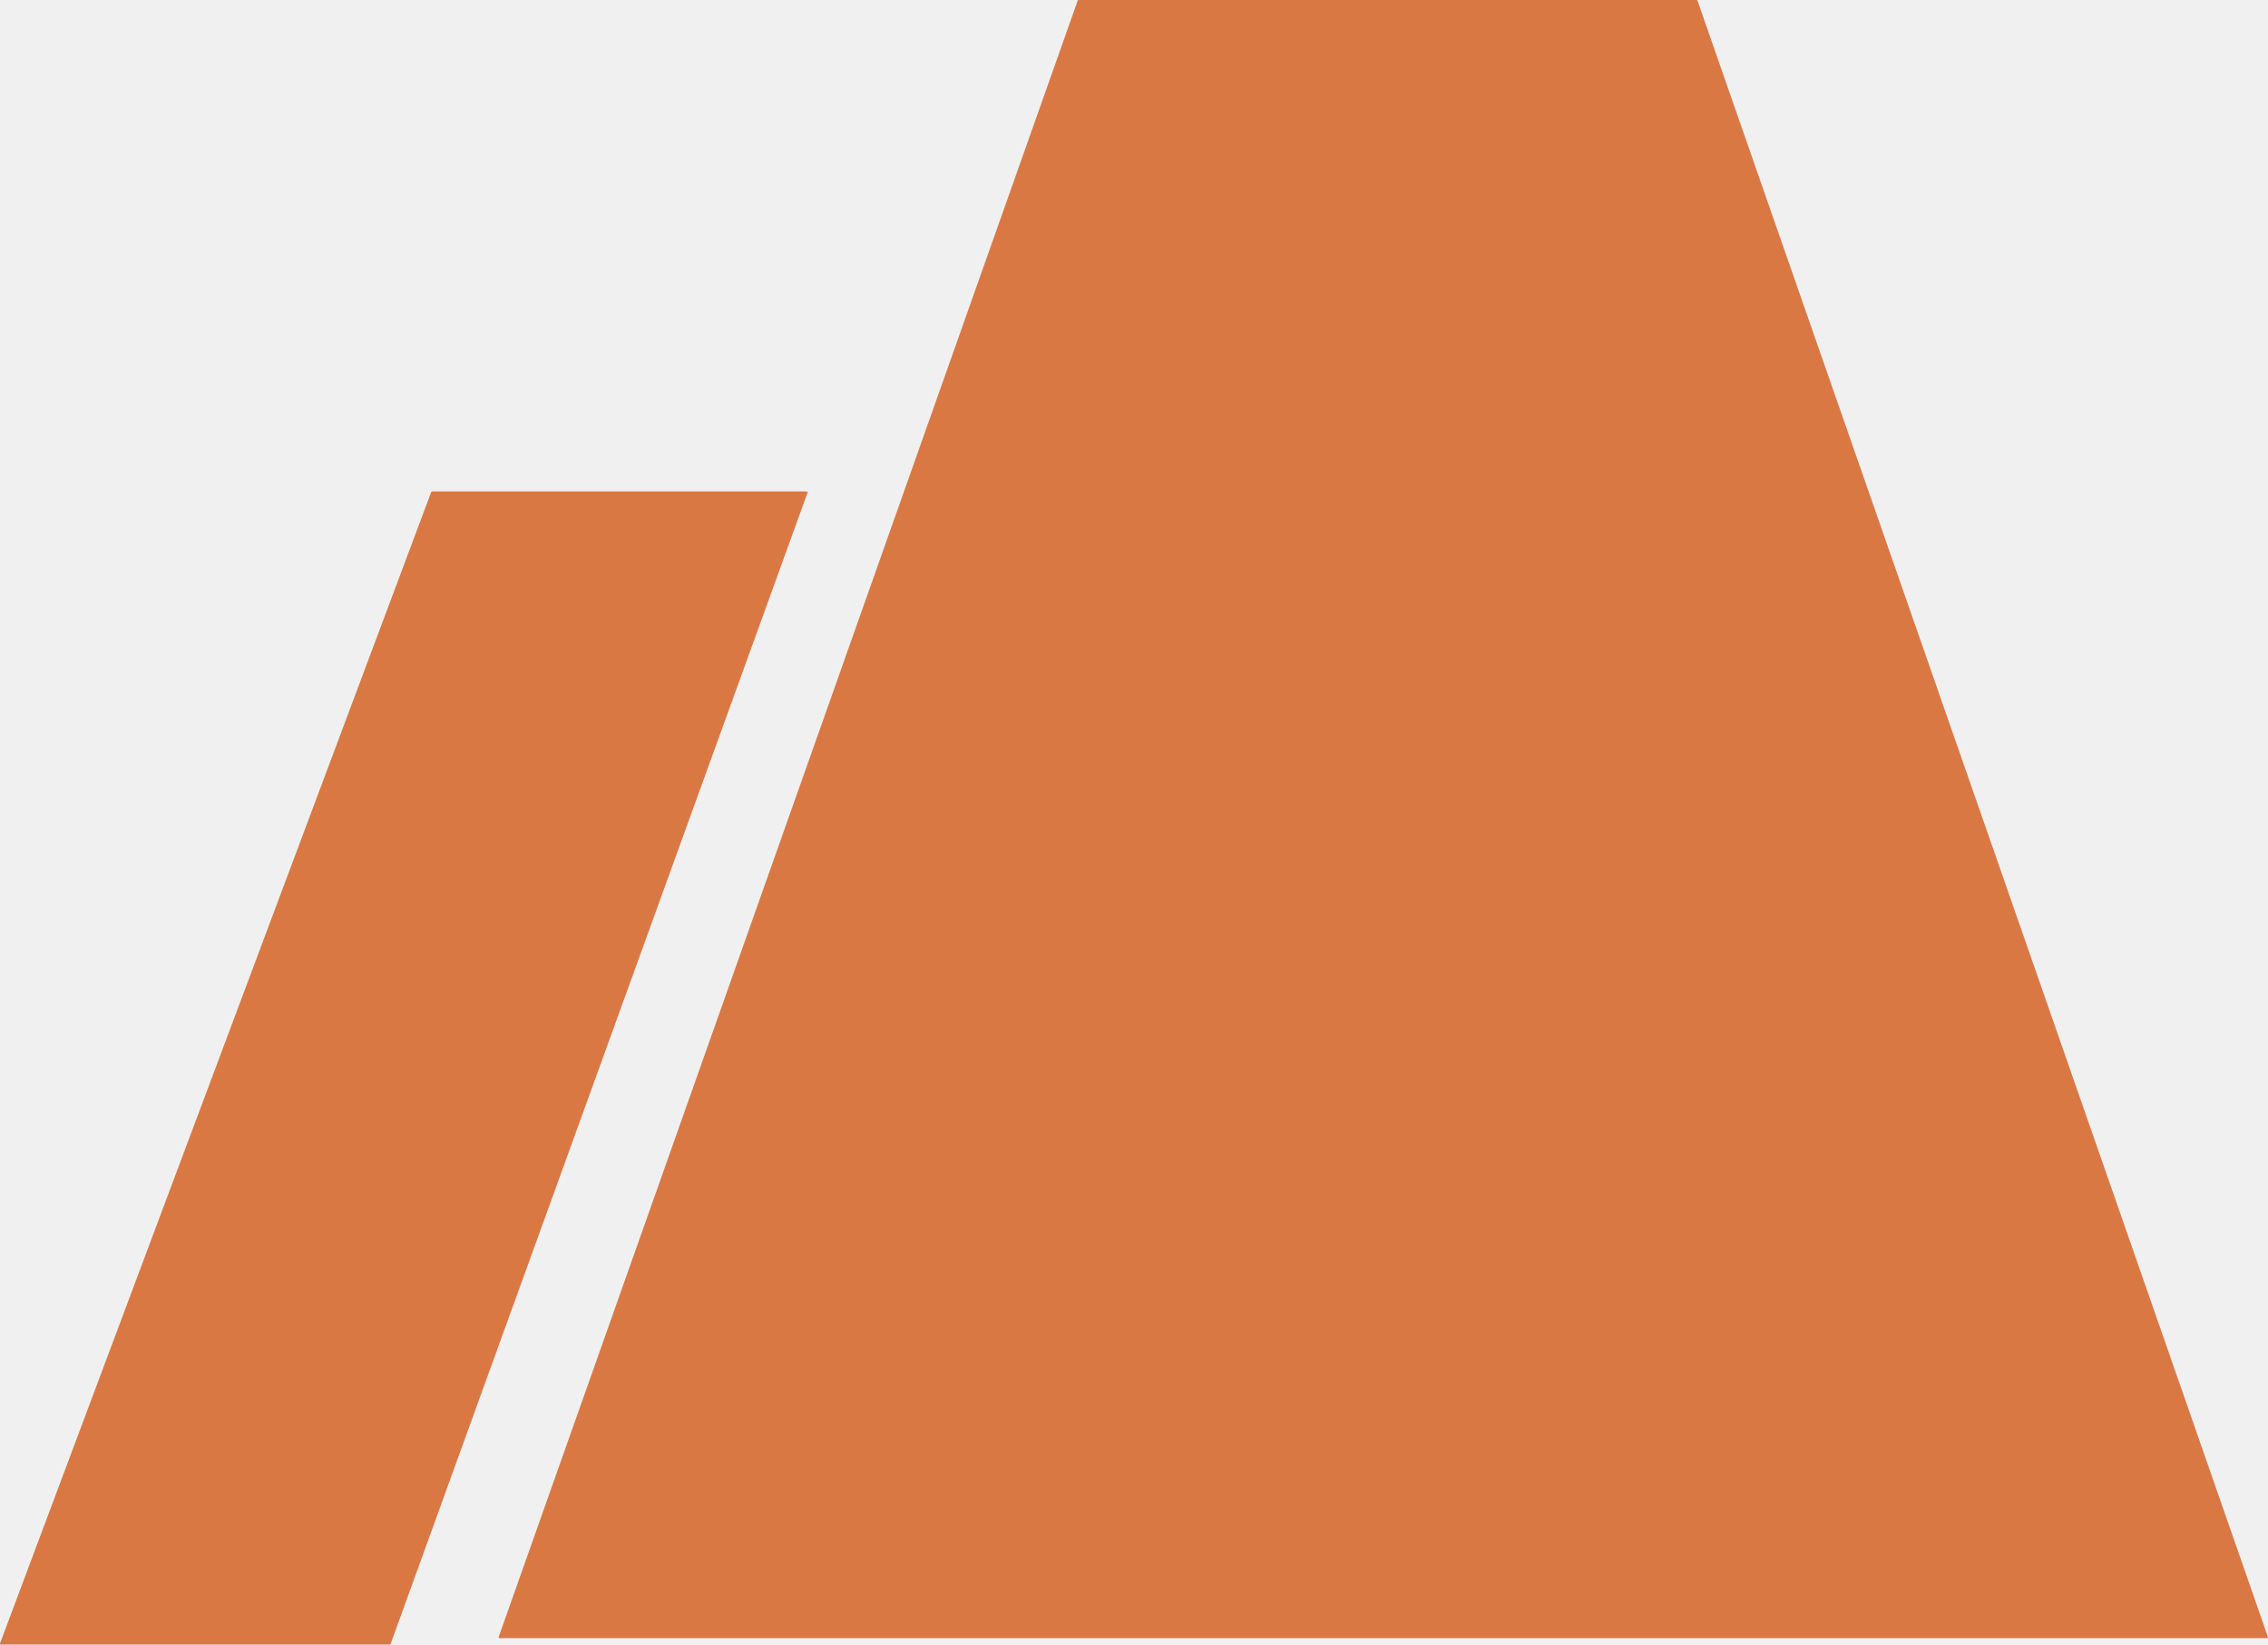
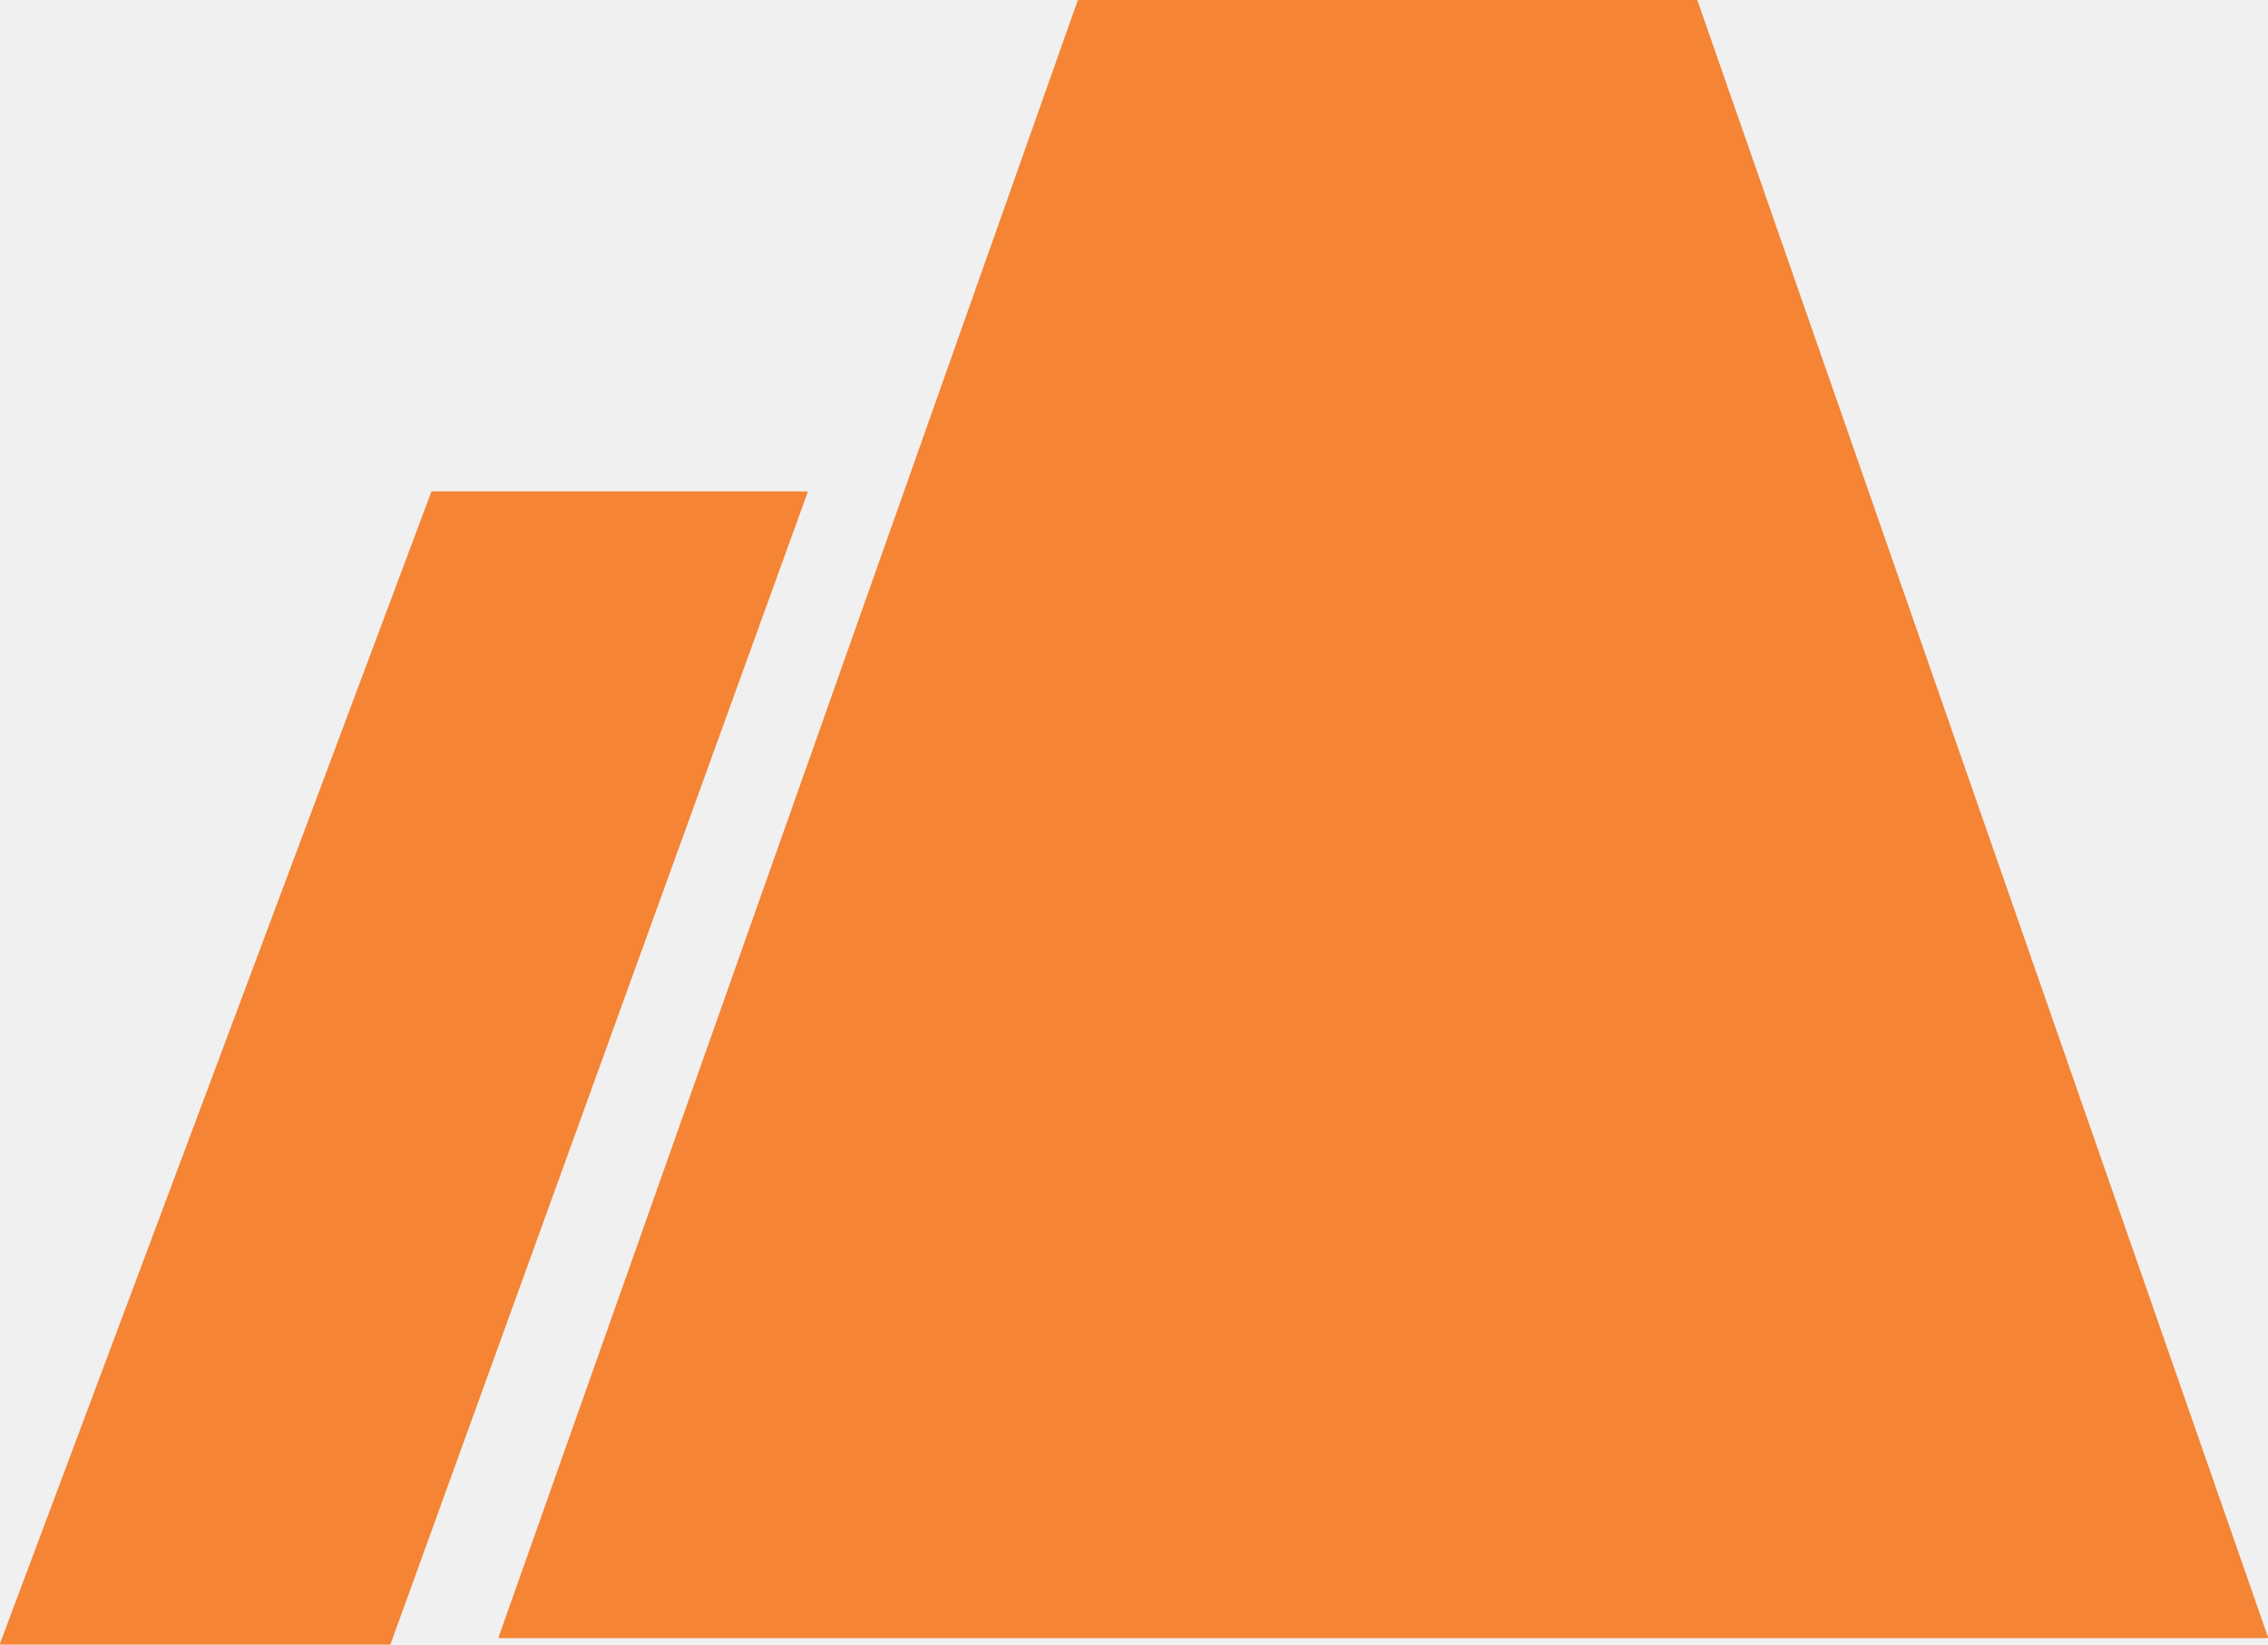
- <svg xmlns="http://www.w3.org/2000/svg" width="135.466mm" height="98.213mm" viewBox="0 0 135.466 98.213" version="1.1" id="svg5" xml:space="preserve">
+ <svg xmlns="http://www.w3.org/2000/svg" width="41.379mm" height="30mm" viewBox="0 0 41.379 30" version="1.1" id="svg5" xml:space="preserve">
  <defs id="defs2" />
-   <g id="layer1" transform="translate(-58.57398,-270.0825)">
-     <path fill-rule="evenodd" clip-rule="evenodd" d="m 88.409,367.913 c -0.037,0 -0.062,-0.036 -0.05,-0.071 l 34.585,-97.724 c 0.008,-0.021 0.028,-0.035 0.05,-0.035 h 36.92 c 0.022,0 0.043,0.014 0.05,0.036 l 34.072,97.724 c 0.012,0.035 -0.014,0.071 -0.05,0.071 H 89.449 Z m -29.782,0.382 c -0.037,0 -0.063,-0.037 -0.05,-0.072 l 25.754,-68.758 c 0.008,-0.021 0.028,-0.035 0.05,-0.035 h 22.378 c 0.037,0 0.063,0.037 0.05,0.071 l -24.904,68.758 c -0.008,0.021 -0.028,0.035 -0.05,0.035 z" fill="#ffffff" id="path2682" style="fill:#da7844;fill-opacity:1;stroke-width:0.265" />
+   <g id="layer1" transform="translate(76.42604,-110.0825)">
+     <path fill-rule="evenodd" clip-rule="evenodd" d="m -67.313,139.966 c -0.011,0 -0.019,-0.011 -0.015,-0.022 l 10.564,-29.851 c 0.003,-0.006 0.009,-0.011 0.015,-0.011 h 11.278 c 0.007,0 0.013,0.004 0.015,0.011 l 10.408,29.851 c 0.004,0.011 -0.004,0.022 -0.015,0.022 h -31.932 z m -9.097,0.117 c -0.011,0 -0.019,-0.011 -0.015,-0.022 l 7.867,-21.003 c 0.002,-0.006 0.008,-0.011 0.015,-0.011 h 6.835 c 0.011,0 0.019,0.011 0.015,0.022 l -7.607,21.003 c -0.002,0.006 -0.008,0.011 -0.015,0.011 z" fill="#ffffff" id="path2682" style="fill:#f58434;fill-opacity:1;stroke-width:0.081" />
  </g>
</svg>
